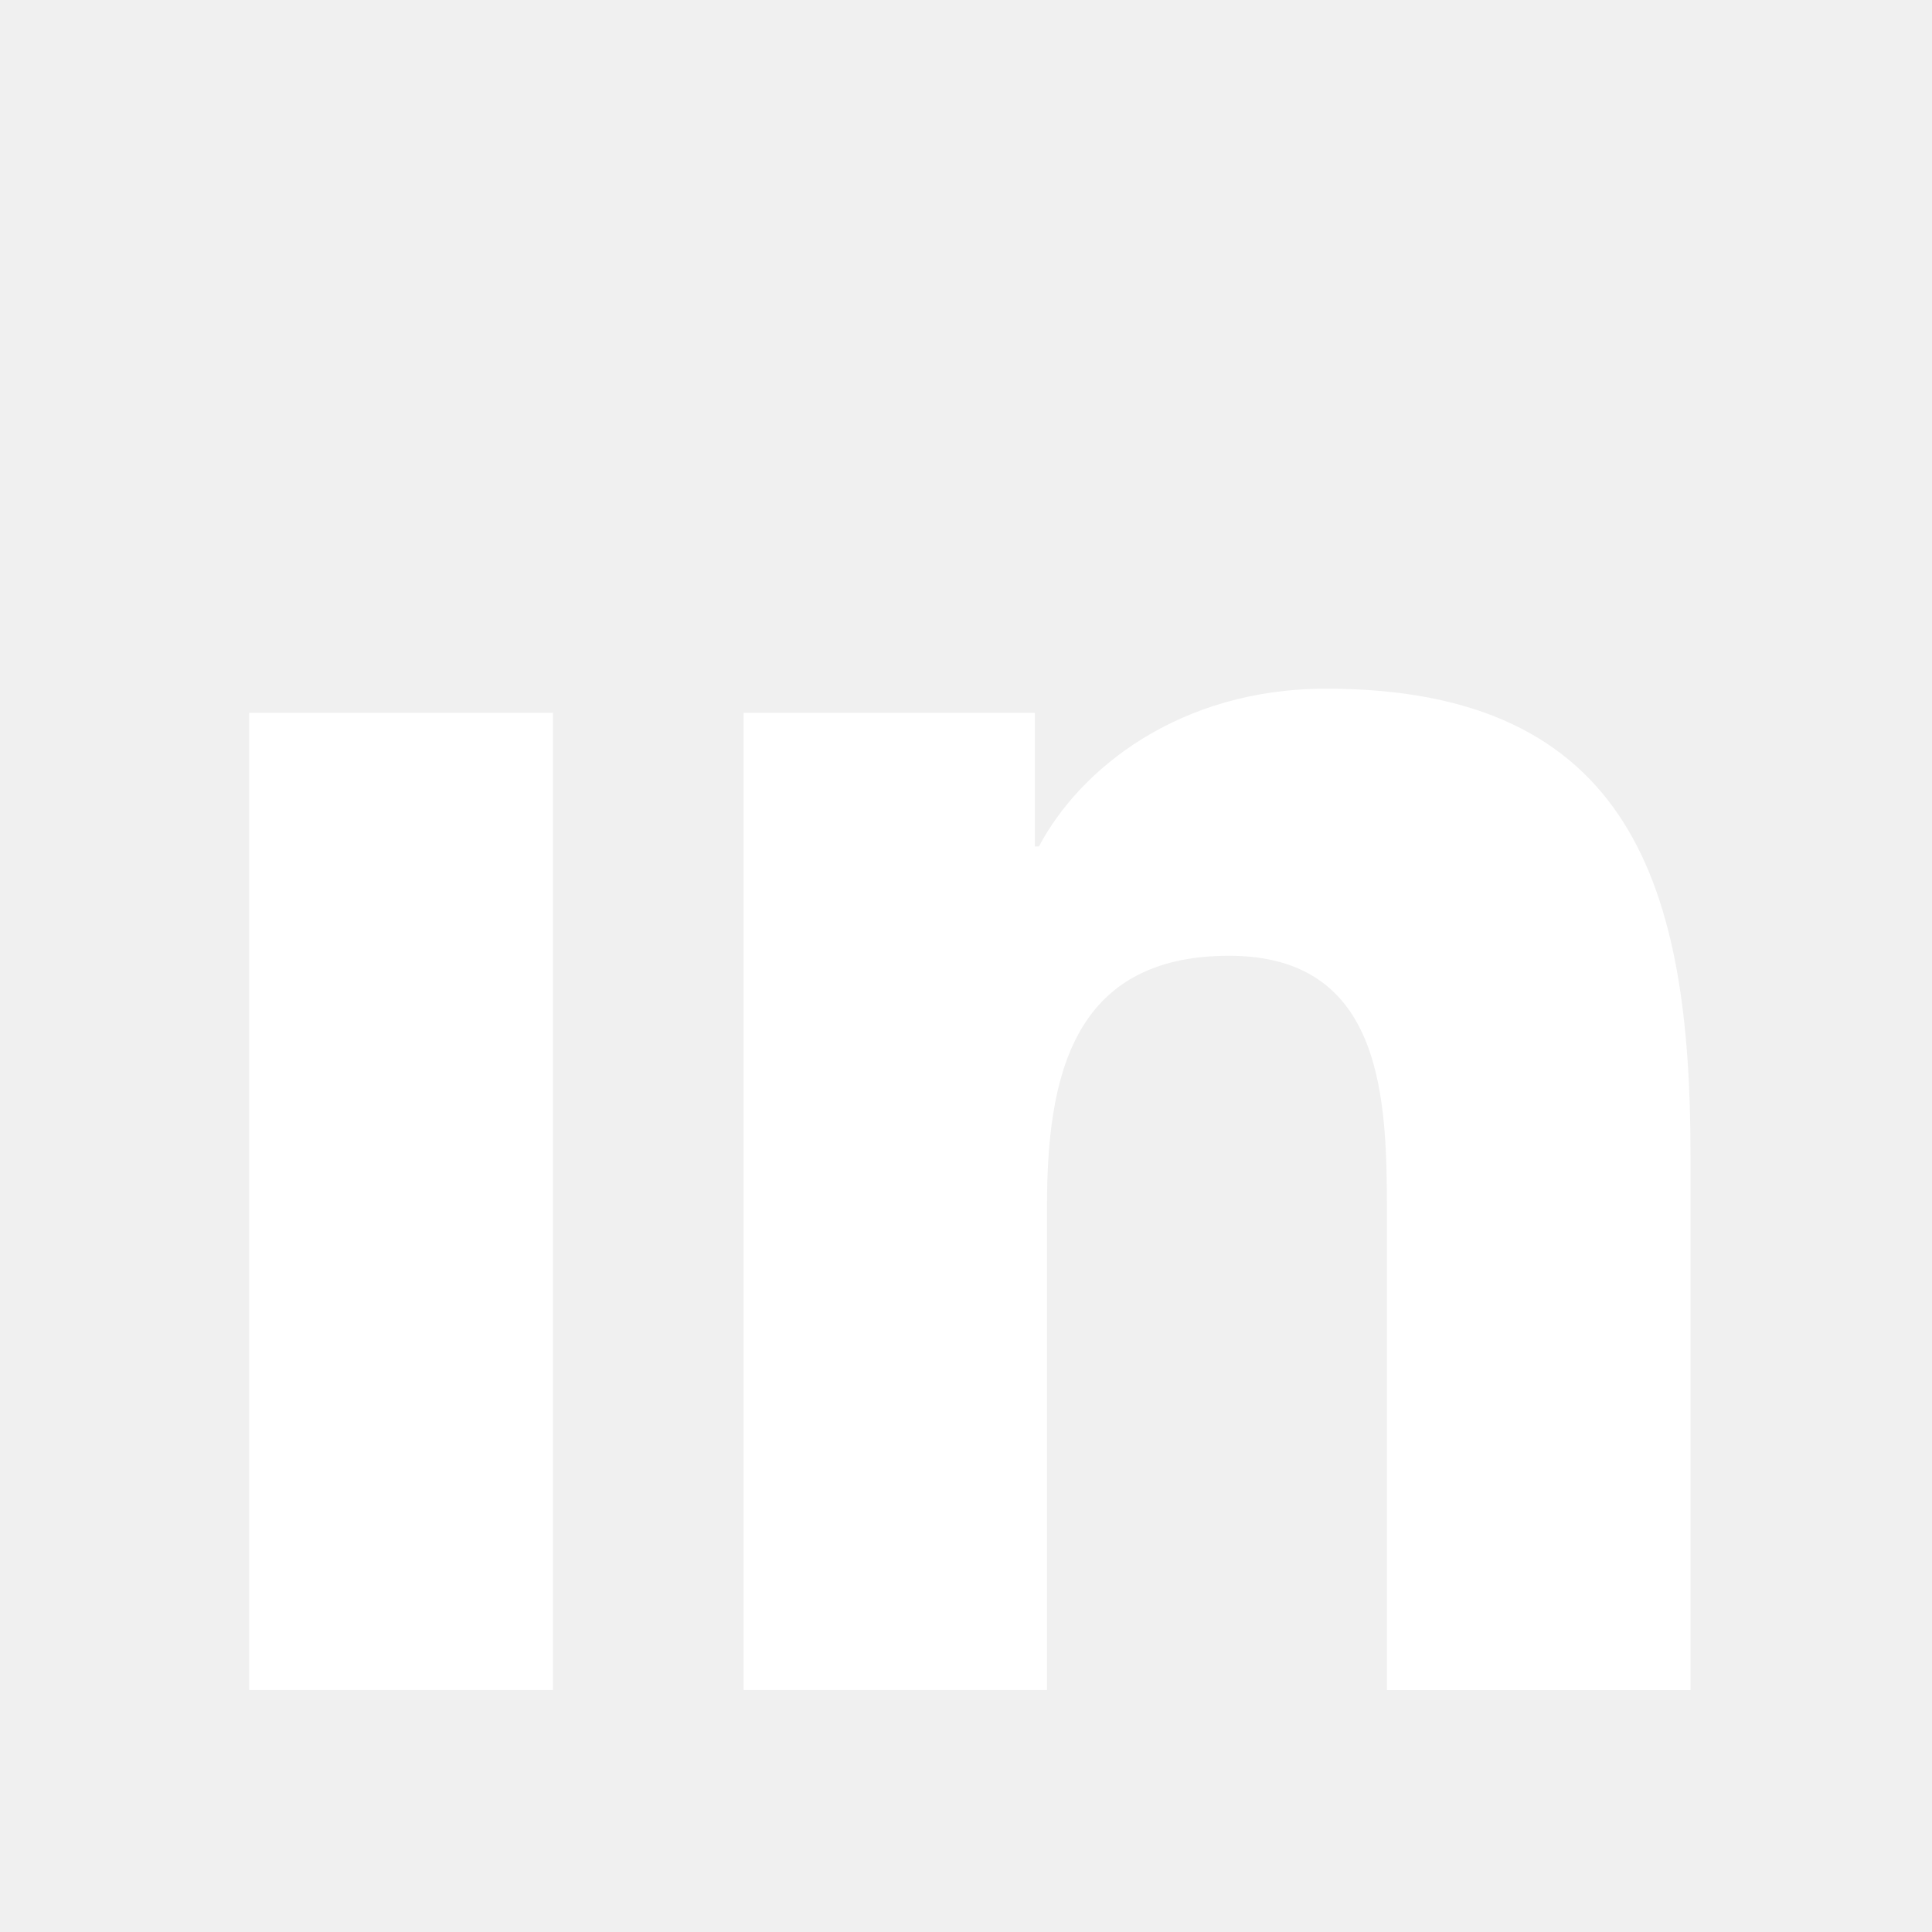
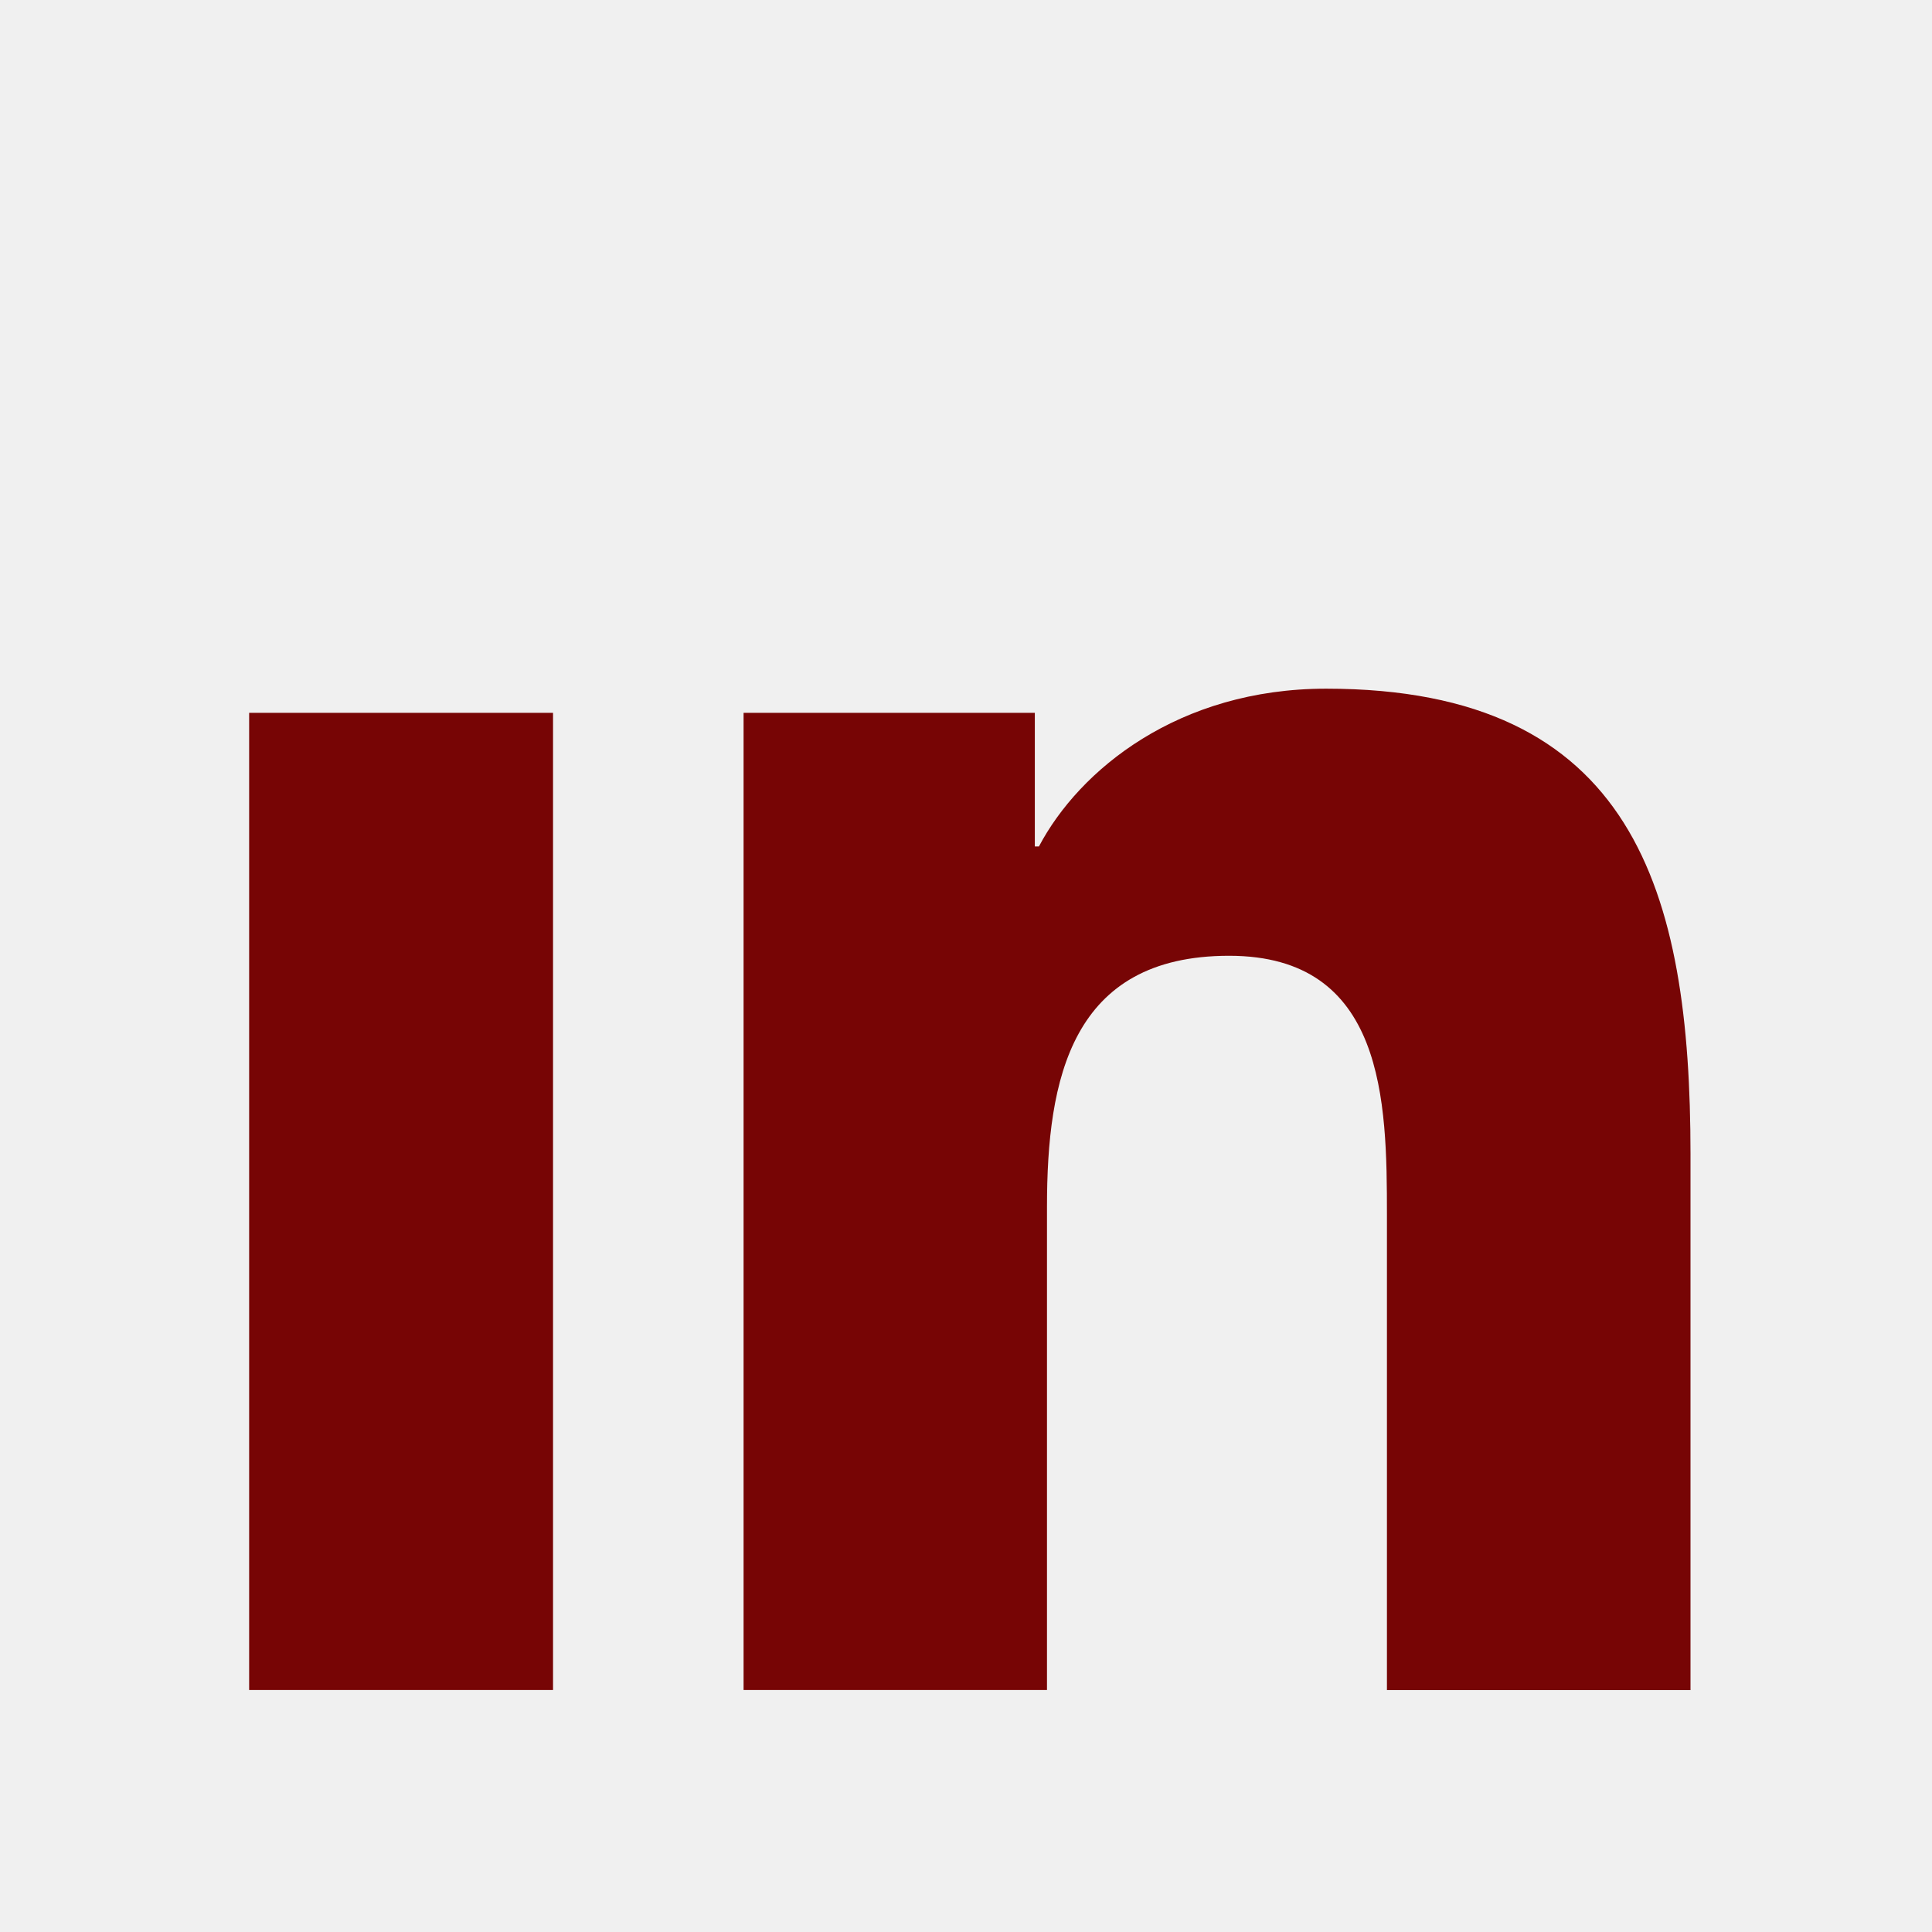
<svg xmlns="http://www.w3.org/2000/svg" width="204" height="204" viewBox="0 0 24 24" fill="none">
-   <path d="M9.237 8.855v12.139h3.769v-6.003c0-1.584.298-3.118 2.262-3.118 1.937 0 1.961 1.811 1.961 3.218v5.904H21v-6.657c0-3.27-.704-5.783-4.526-5.783-1.835 0-3.065 1.007-3.568 1.96h-.051v-1.66H9.237zm-6.142 0H6.87v12.139H3.095z" fill="white" />
+   <path d="M9.237 8.855v12.139h3.769v-6.003c0-1.584.298-3.118 2.262-3.118 1.937 0 1.961 1.811 1.961 3.218v5.904H21v-6.657c0-3.27-.704-5.783-4.526-5.783-1.835 0-3.065 1.007-3.568 1.96h-.051v-1.66H9.237zm-6.142 0H6.87v12.139H3.095z" fill="#770505" />
</svg>
